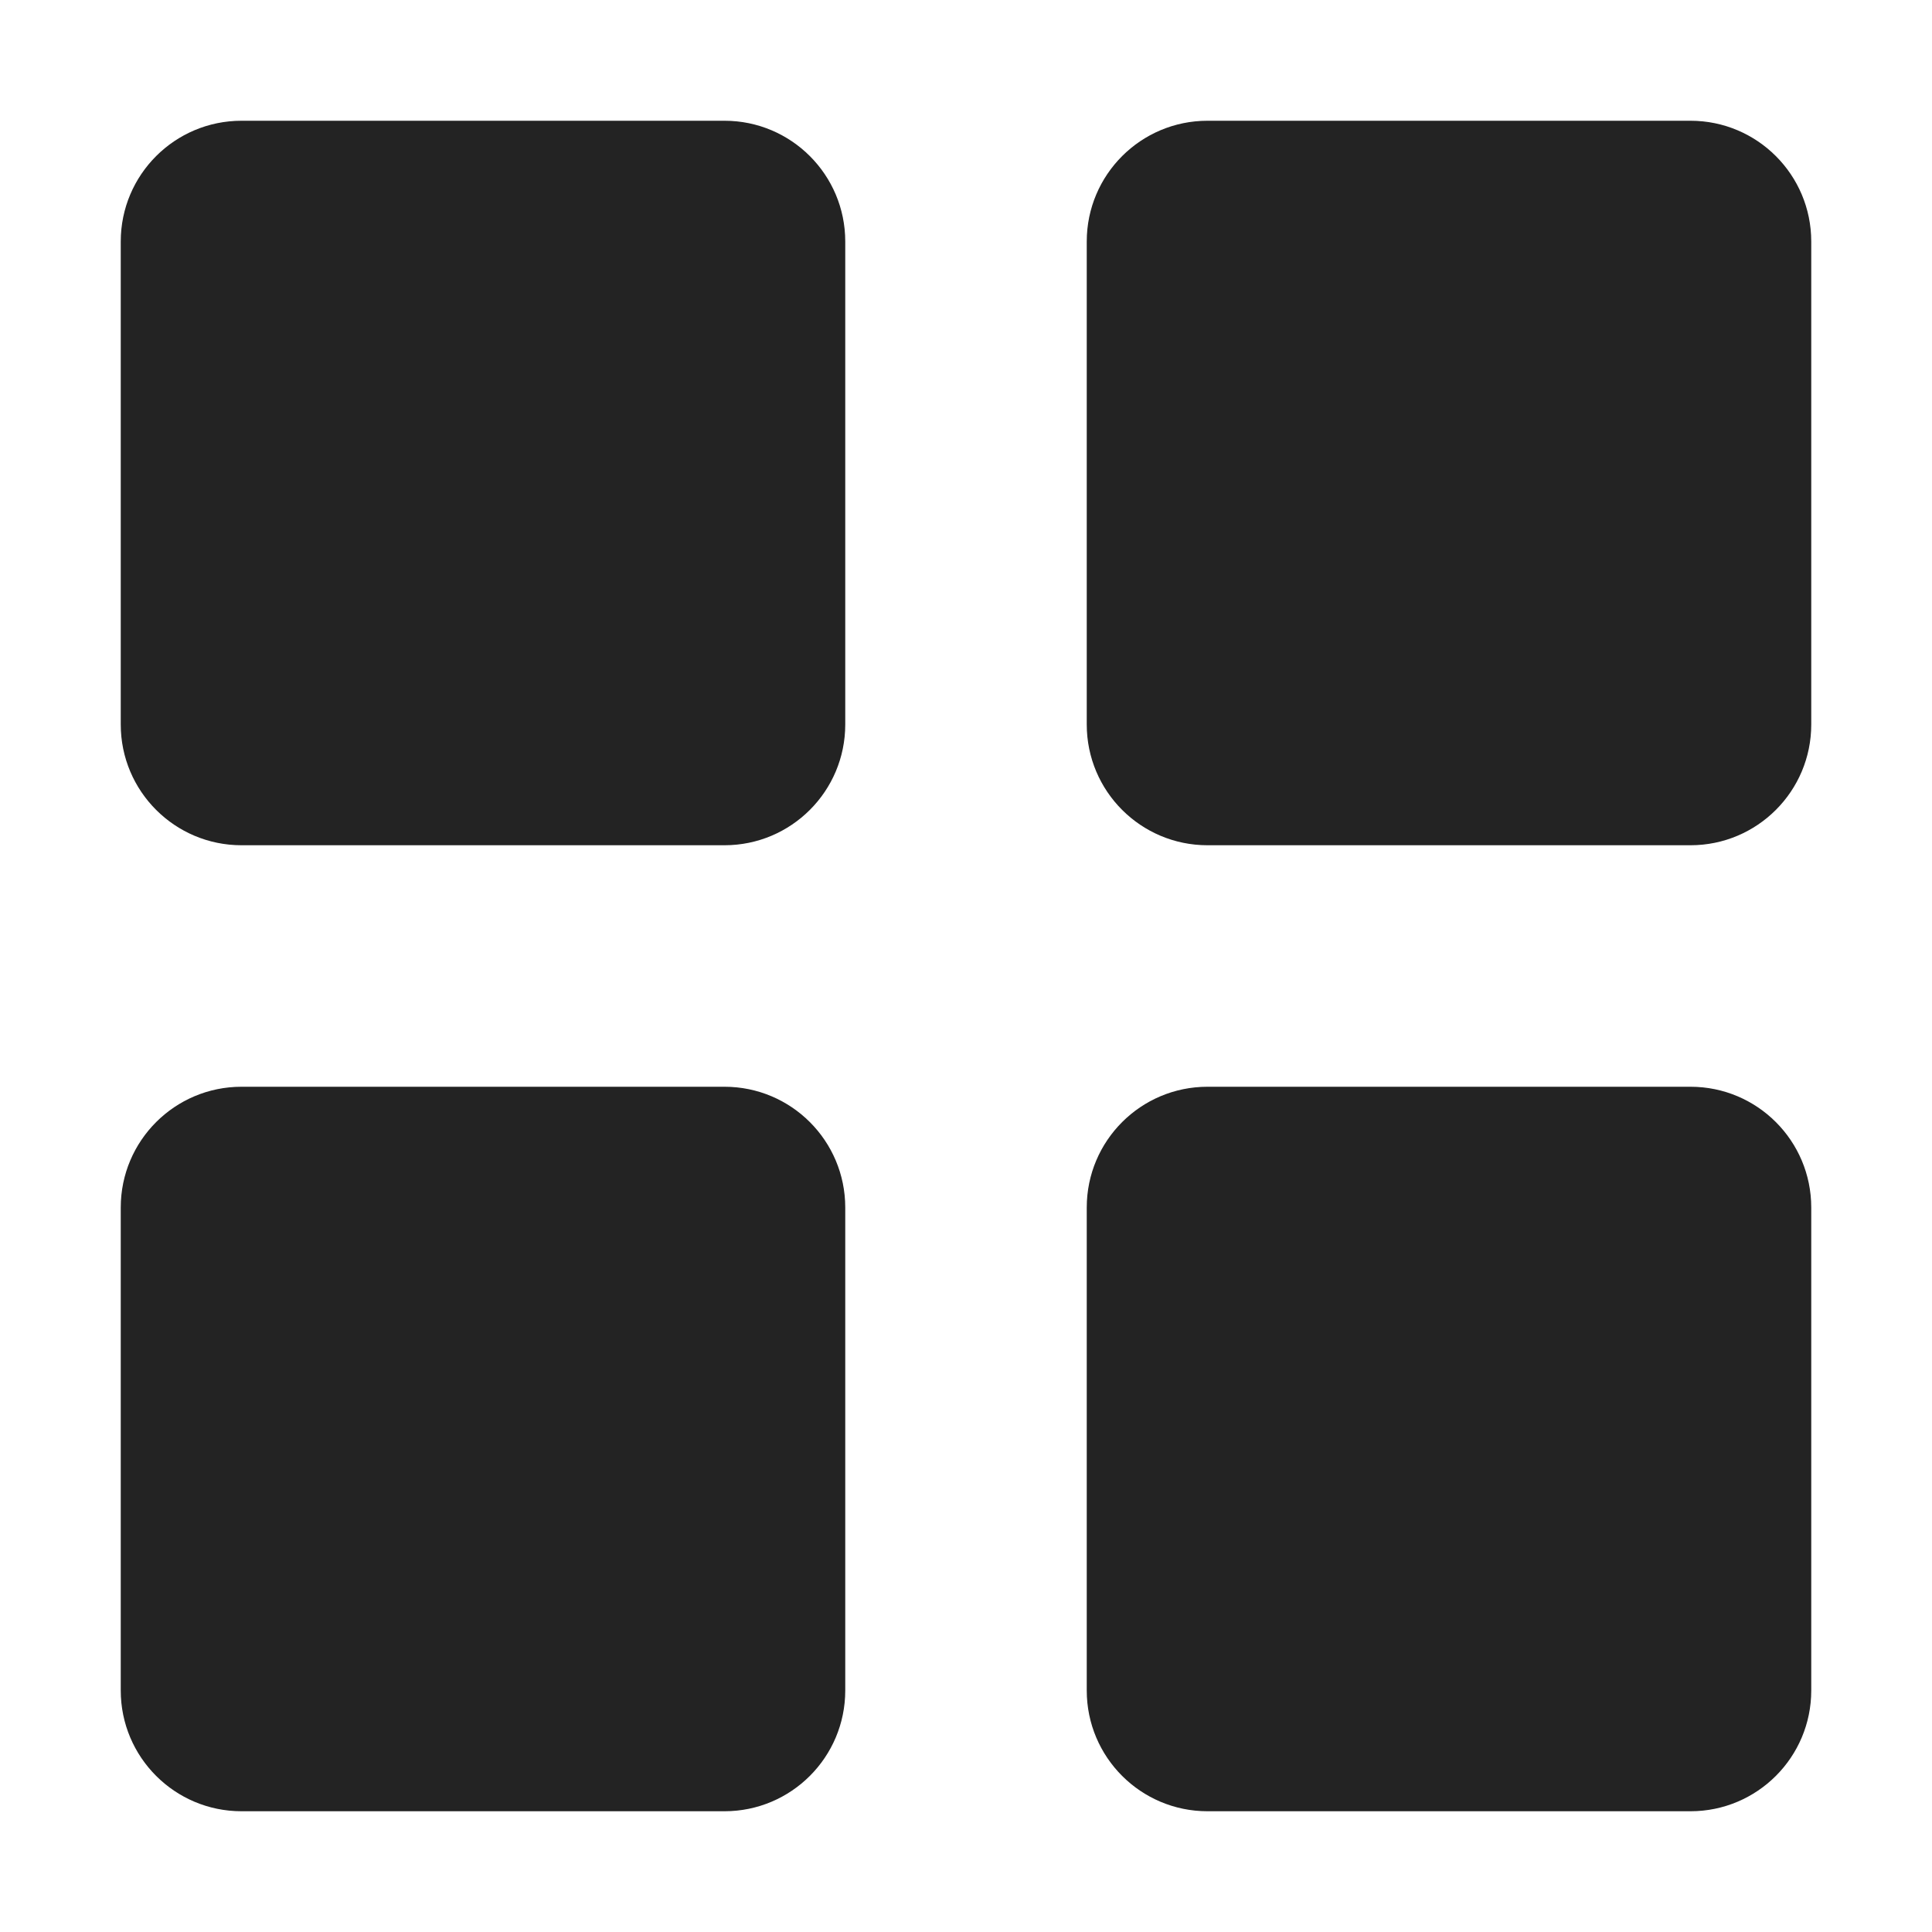
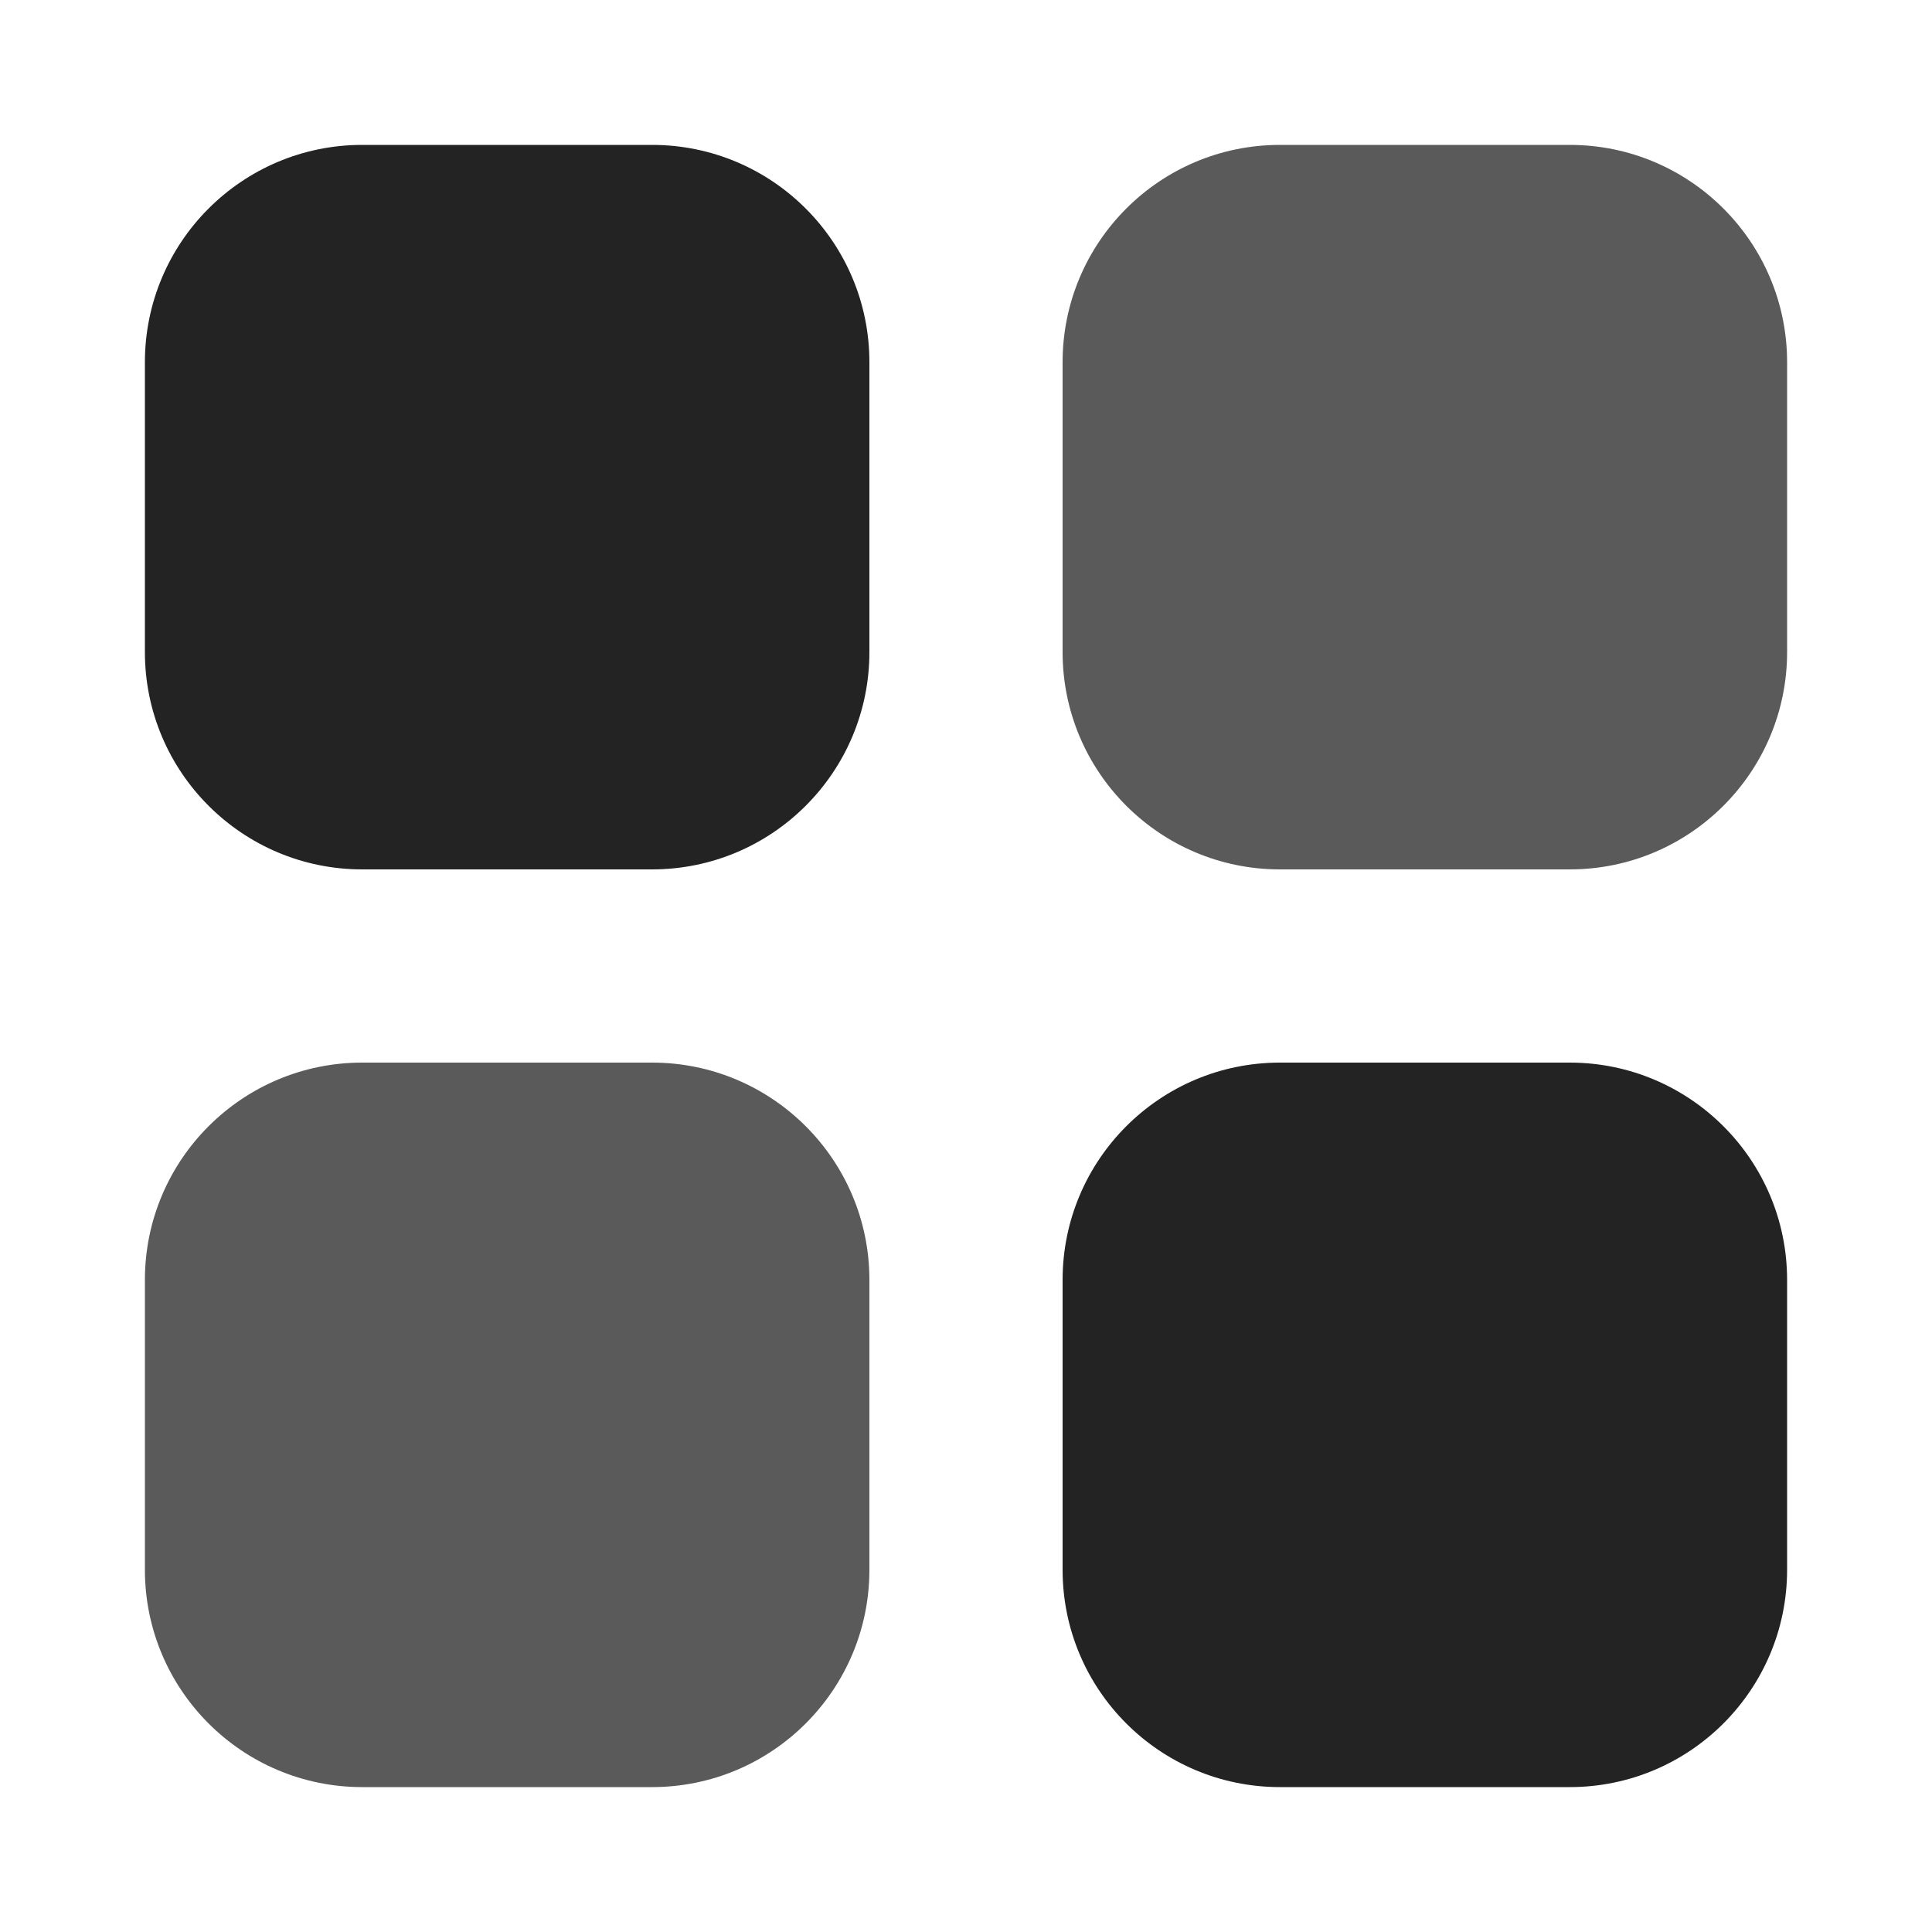
<svg xmlns="http://www.w3.org/2000/svg" width="16" height="16" viewBox="0 0 16 16" fill="none">
-   <rect x="1" y="1" width="6" height="6" rx="1" fill="#232323" />
-   <rect x="1" y="9" width="6" height="6" rx="1" fill="#232323" />
-   <rect x="9" y="9" width="6" height="6" rx="1" fill="#232323" />
-   <rect x="9" y="1" width="6" height="6" rx="1" fill="#232323" />
+   <path d="M 3.00 1.20 H 5.40 A 1.80 1.80 0 0 1 7.20 3.00 V 5.40 A 1.80 1.80 0 0 1 5.40 7.20 H 3.00 A 1.80 1.80 0 0 1 1.20 5.40 V 3.00 A 1.80 1.80 0 0 1 3.00 1.20 Z" fill="#232323" />
+   <path d="M 10.60 1.20 H 13.00 A 1.80 1.80 0 0 1 14.80 3.00 V 5.40 A 1.80 1.80 0 0 1 13.00 7.20 H 10.60 A 1.80 1.80 0 0 1 8.80 5.40 V 3.00 A 1.80 1.80 0 0 1 10.60 1.20 Z" fill="#232323" opacity="0.75" />
+   <path d="M 3.00 8.80 H 5.40 A 1.80 1.80 0 0 1 7.20 10.60 V 13.00 A 1.80 1.80 0 0 1 5.40 14.80 H 3.00 A 1.80 1.80 0 0 1 1.20 13.00 V 10.60 A 1.80 1.80 0 0 1 3.00 8.80 Z" fill="#232323" opacity="0.75" />
+   <path d="M 10.60 8.80 H 13.00 A 1.80 1.80 0 0 1 14.80 10.60 V 13.00 A 1.80 1.80 0 0 1 13.00 14.80 H 10.60 A 1.80 1.80 0 0 1 8.80 13.00 V 10.60 A 1.80 1.80 0 0 1 10.60 8.80 Z" fill="#232323" />
</svg>
